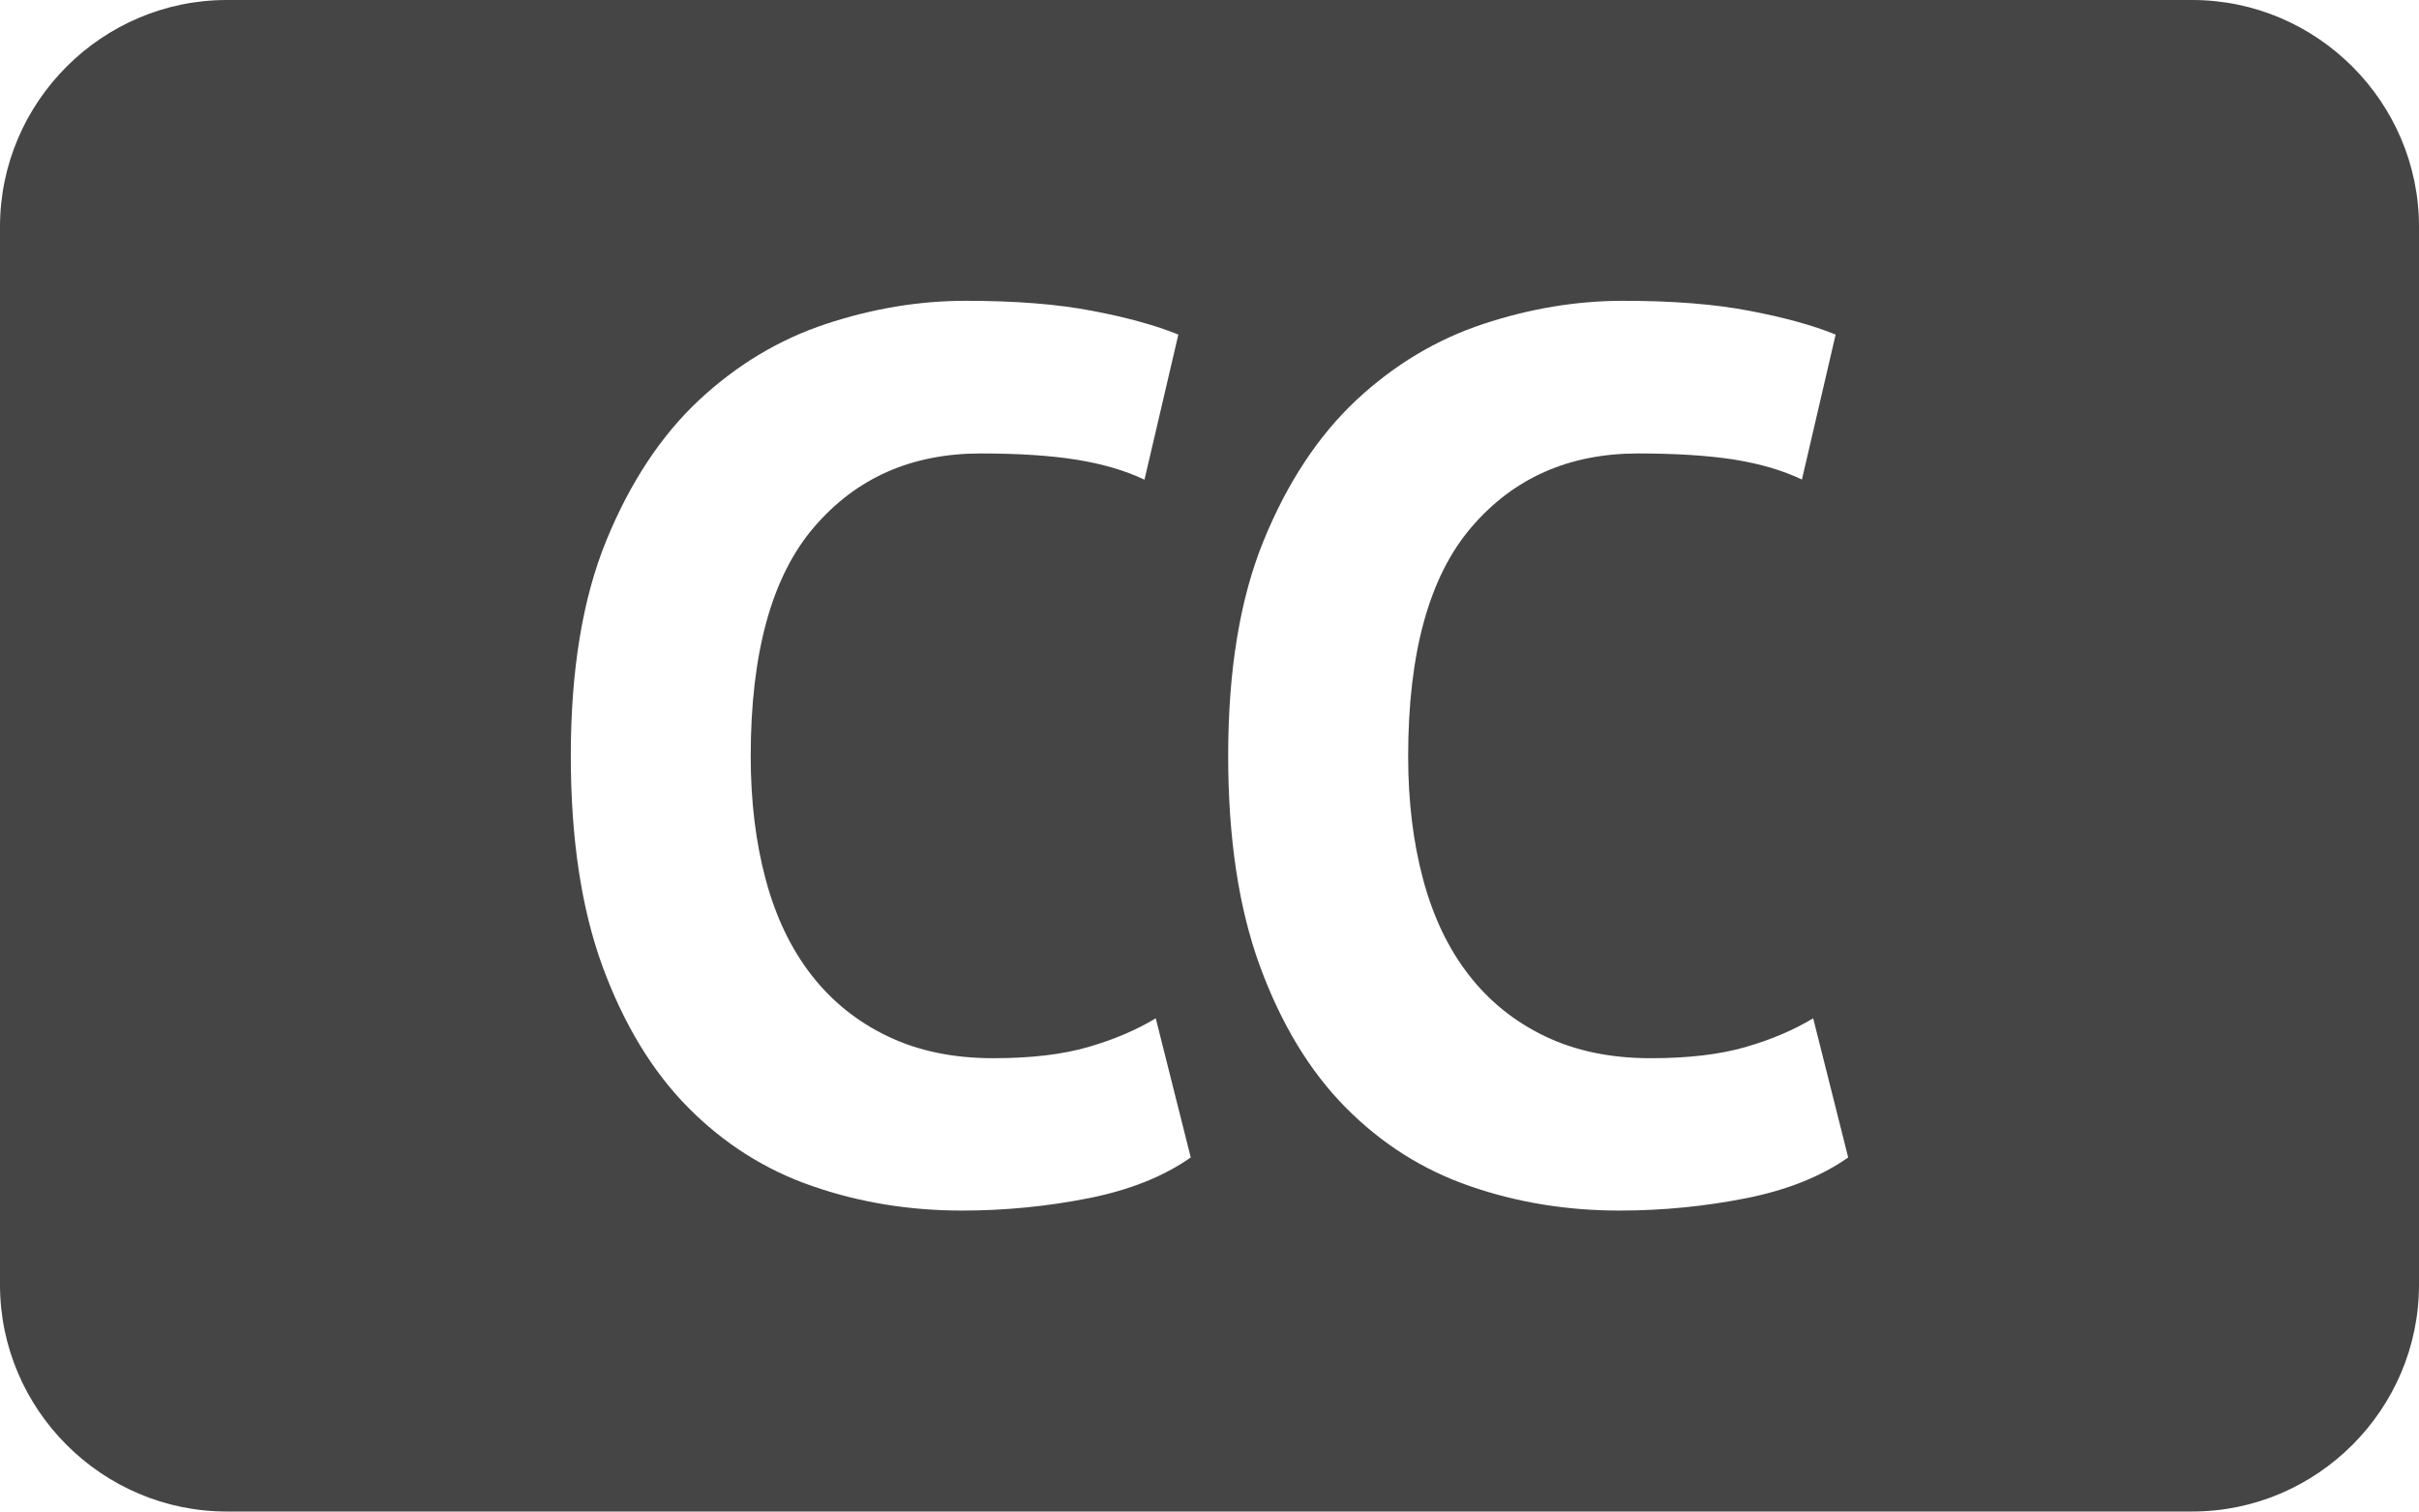
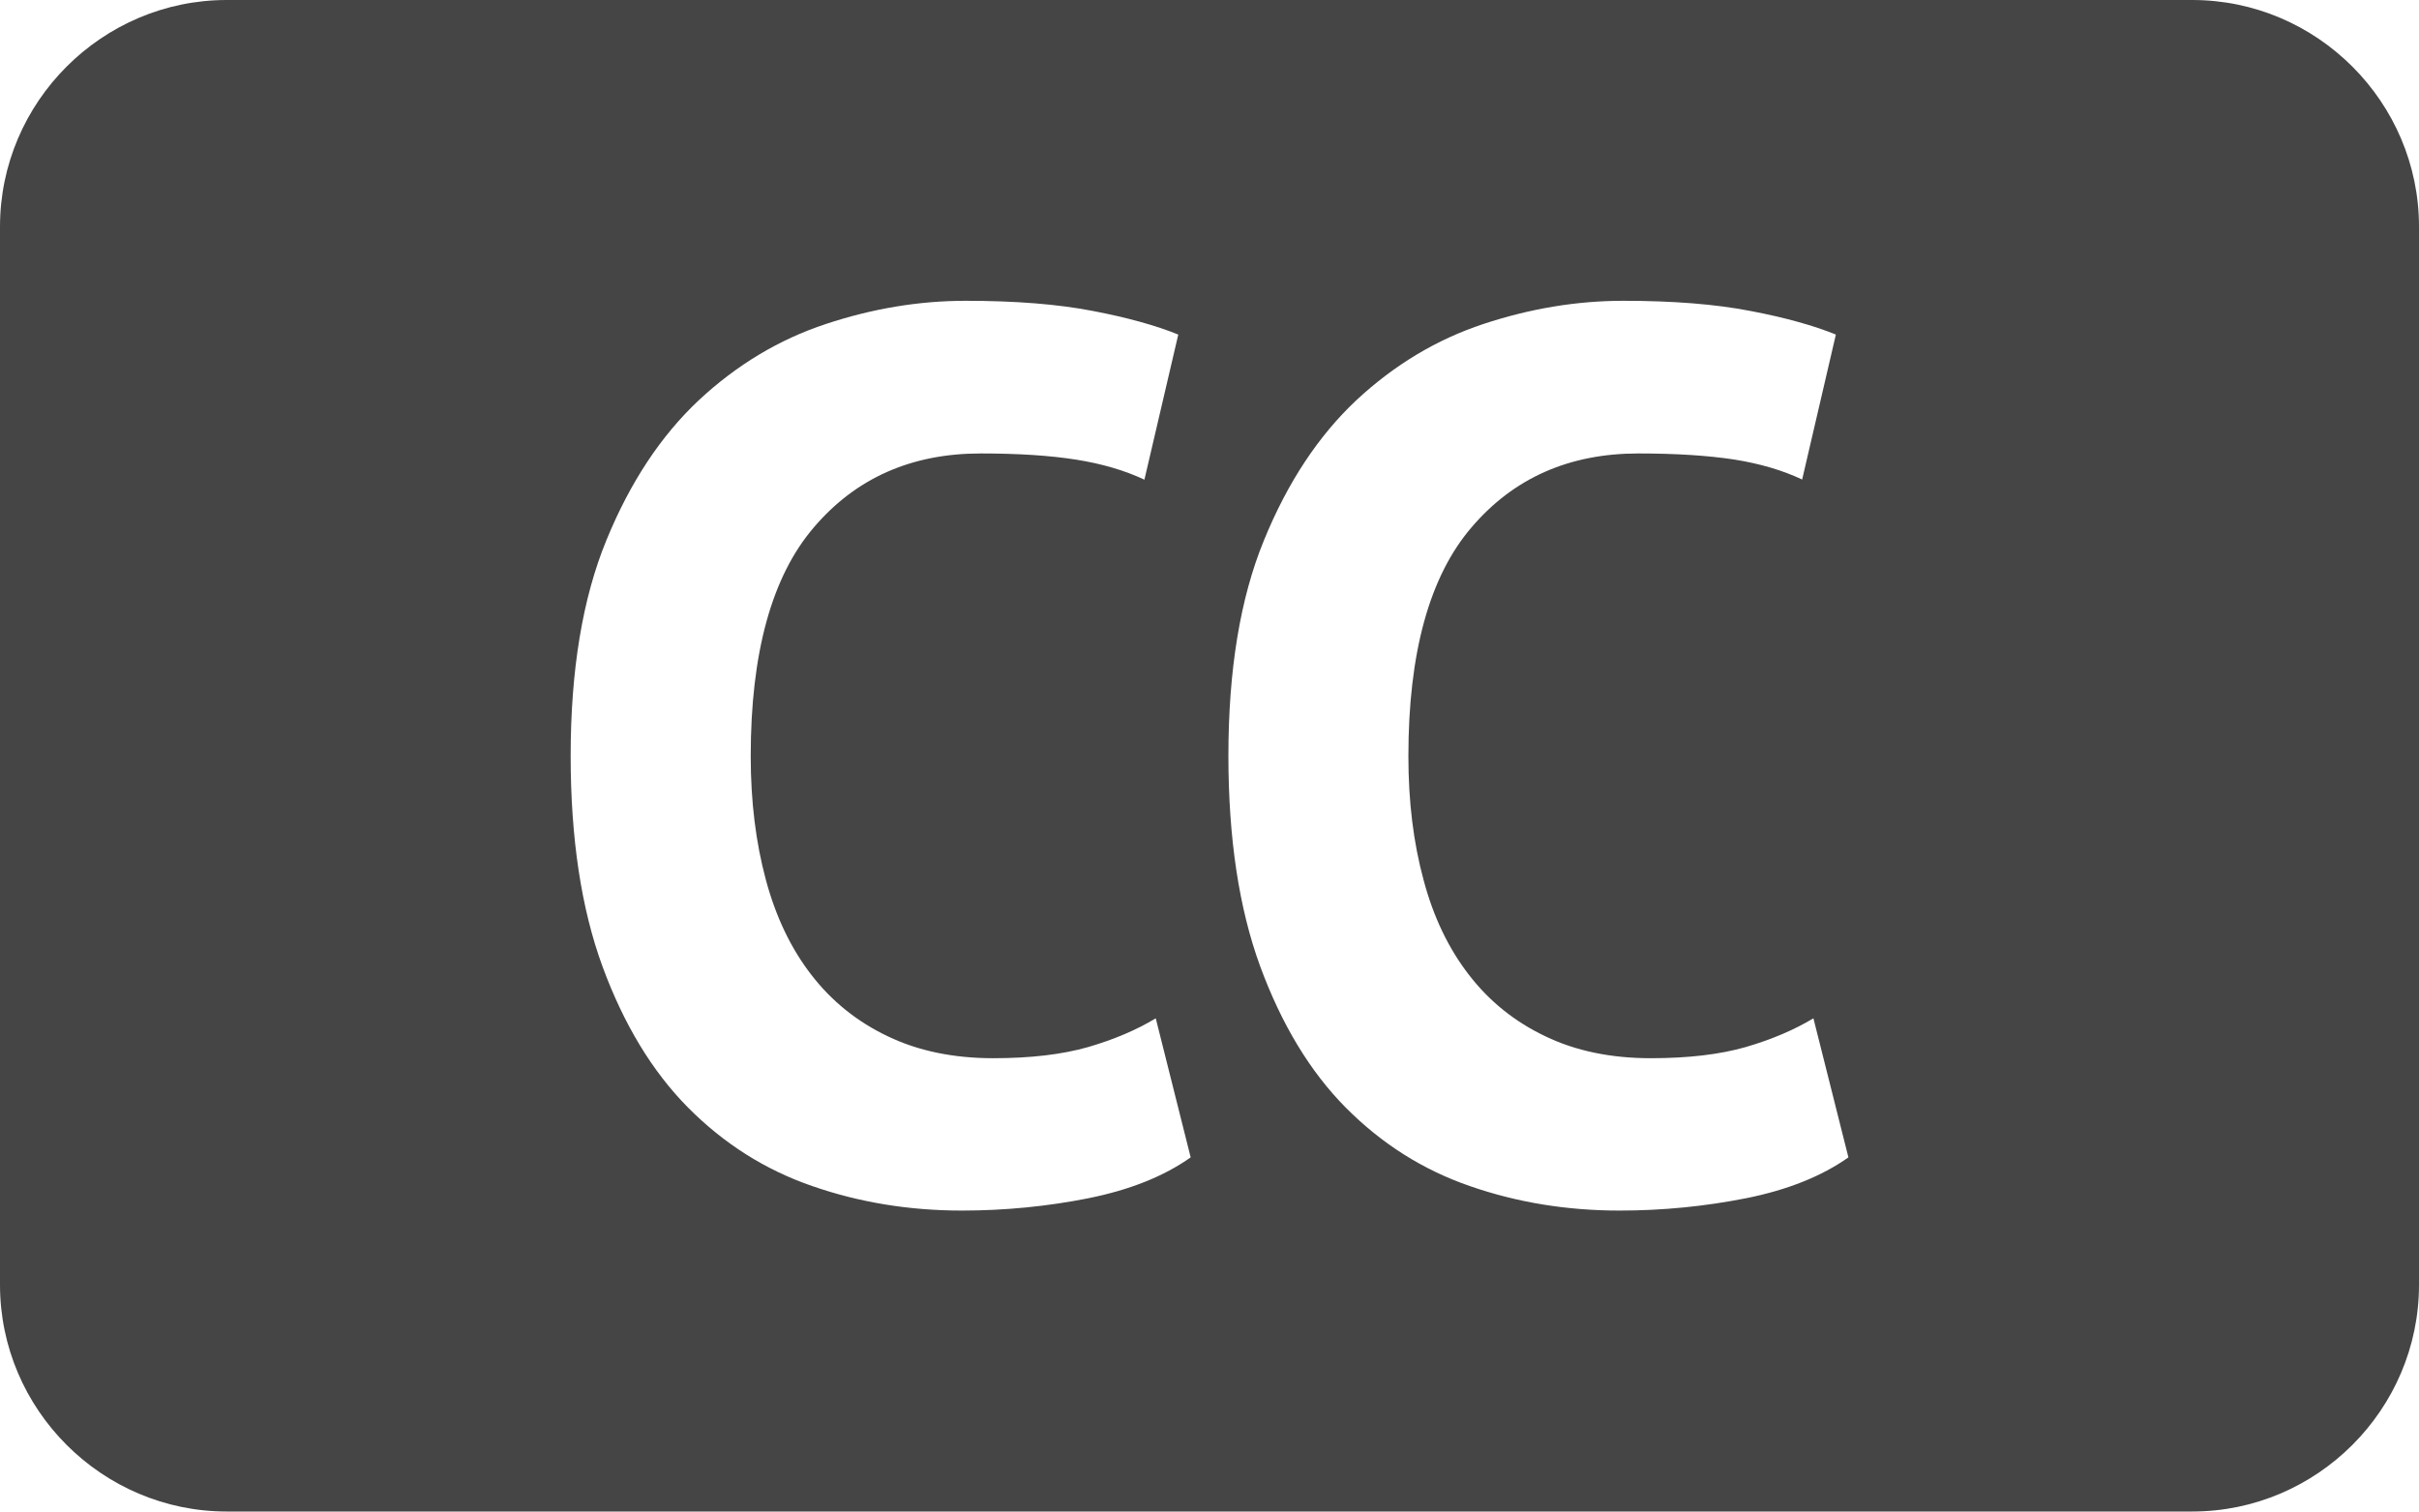
- <svg xmlns="http://www.w3.org/2000/svg" version="1.0" id="Layer_1" x="0px" y="0px" width="32px" height="20px" viewBox="0 0 32 20" enable-background="new 0 0 32 20" xml:space="preserve">
-   <path fill="#454545" d="M29,0H3C1.35,0,0,1.35,0,3v14c0,1.65,1.35,3,3,3h26c1.65,0,3-1.35,3-3V3C32,1.35,30.65,0,29,0z M14.403,15.854c-0.545,0.108-1.104,0.164-1.678,0.164c-0.694,0-1.354-0.107-1.976-0.323c-0.623-0.214-1.172-0.562-1.646-1.041 s-0.852-1.103-1.133-1.868C7.69,12.02,7.551,11.091,7.551,10c0-1.134,0.157-2.085,0.471-2.851c0.315-0.768,0.723-1.384,1.224-1.854  c0.502-0.468,1.062-0.804,1.679-1.008c0.616-0.204,1.233-0.307,1.852-0.307c0.66,0,1.22,0.045,1.678,0.134  c0.457,0.087,0.835,0.192,1.133,0.313L15.14,6.347c-0.254-0.121-0.555-0.209-0.902-0.265C13.891,6.027,13.47,6,12.973,6 c-0.915,0-1.649,0.325-2.206,0.977c-0.558,0.651-0.836,1.663-0.836,3.031c0,0.598,0.067,1.142,0.199,1.632  c0.132,0.493,0.334,0.913,0.603,1.26c0.271,0.349,0.607,0.619,1.01,0.812c0.402,0.193,0.867,0.29,1.396,0.29  c0.496,0,0.915-0.049,1.257-0.148c0.342-0.099,0.639-0.227,0.893-0.38l0.463,1.841C15.398,15.564,14.949,15.745,14.403,15.854z   M23.101,15.854c-0.545,0.108-1.105,0.164-1.678,0.164c-0.694,0-1.354-0.107-1.976-0.323c-0.623-0.214-1.172-0.562-1.646-1.041  s-0.852-1.103-1.133-1.868c-0.281-0.767-0.421-1.695-0.421-2.786c0-1.134,0.157-2.085,0.471-2.851  c0.314-0.768,0.723-1.384,1.223-1.854c0.502-0.468,1.062-0.804,1.68-1.008c0.616-0.204,1.233-0.307,1.851-0.307 c0.661,0,1.221,0.045,1.678,0.134c0.458,0.087,0.836,0.192,1.133,0.313l-0.446,1.918c-0.253-0.121-0.554-0.209-0.901-0.265  C22.588,6.027,22.166,6,21.67,6c-0.915,0-1.649,0.325-2.206,0.977c-0.558,0.651-0.836,1.663-0.836,3.031  c0,0.598,0.067,1.142,0.199,1.632c0.132,0.493,0.334,0.913,0.603,1.26c0.271,0.349,0.606,0.619,1.009,0.812 c0.402,0.193,0.868,0.29,1.396,0.29c0.497,0,0.915-0.049,1.257-0.148c0.342-0.099,0.64-0.227,0.894-0.38l0.463,1.841  C24.096,15.564,23.646,15.745,23.101,15.854z" />
+ <svg xmlns="http://www.w3.org/2000/svg" version="1" width="32" height="20" viewBox="0 0 32 20">
+   <path fill="#454545" d="M29 0H3C1.35 0 0 1.35 0 3v14c0 1.65 1.35 3 3 3h26c1.65 0 3-1.35 3-3V3c0-1.65-1.35-3-3-3zM14.403 15.854c-.545.108-1.104.164-1.678.164-.694 0-1.354-.107-1.976-.323-.624-.214-1.173-.562-1.647-1.04s-.852-1.104-1.133-1.87c-.28-.765-.42-1.694-.42-2.785 0-1.134.158-2.085.472-2.85.315-.77.723-1.385 1.224-1.855.502-.468 1.062-.804 1.68-1.008.615-.204 1.232-.307 1.85-.307.66 0 1.22.045 1.68.134.456.087.834.192 1.132.313l-.448 1.92c-.254-.12-.555-.21-.902-.265C13.89 6.027 13.47 6 12.973 6c-.915 0-1.65.325-2.206.977-.558.65-.836 1.663-.836 3.03 0 .6.068 1.143.2 1.633.132.493.334.913.603 1.26.27.35.607.62 1.01.812.402.193.867.29 1.396.29.495 0 .914-.05 1.256-.148.342-.1.64-.227.893-.38l.462 1.84c-.354.25-.803.43-1.35.54zm8.698 0c-.544.108-1.104.164-1.677.164-.694 0-1.354-.107-1.976-.323-.623-.214-1.172-.562-1.646-1.04s-.85-1.104-1.132-1.87c-.28-.766-.42-1.694-.42-2.785 0-1.134.156-2.085.47-2.85.314-.77.723-1.385 1.223-1.855.503-.468 1.063-.804 1.68-1.008.617-.204 1.234-.307 1.852-.307.66 0 1.22.045 1.678.134.458.087.836.192 1.133.313l-.446 1.918c-.253-.12-.554-.21-.9-.265-.35-.053-.77-.08-1.267-.08-.915 0-1.65.325-2.206.977-.558.65-.836 1.663-.836 3.03 0 .6.067 1.143.2 1.633.13.493.333.913.602 1.26.27.35.606.62 1.01.812.4.193.867.29 1.395.29.497 0 .915-.05 1.257-.148.342-.1.64-.227.894-.38l.463 1.84c-.354.25-.804.43-1.35.54z" />
</svg>
